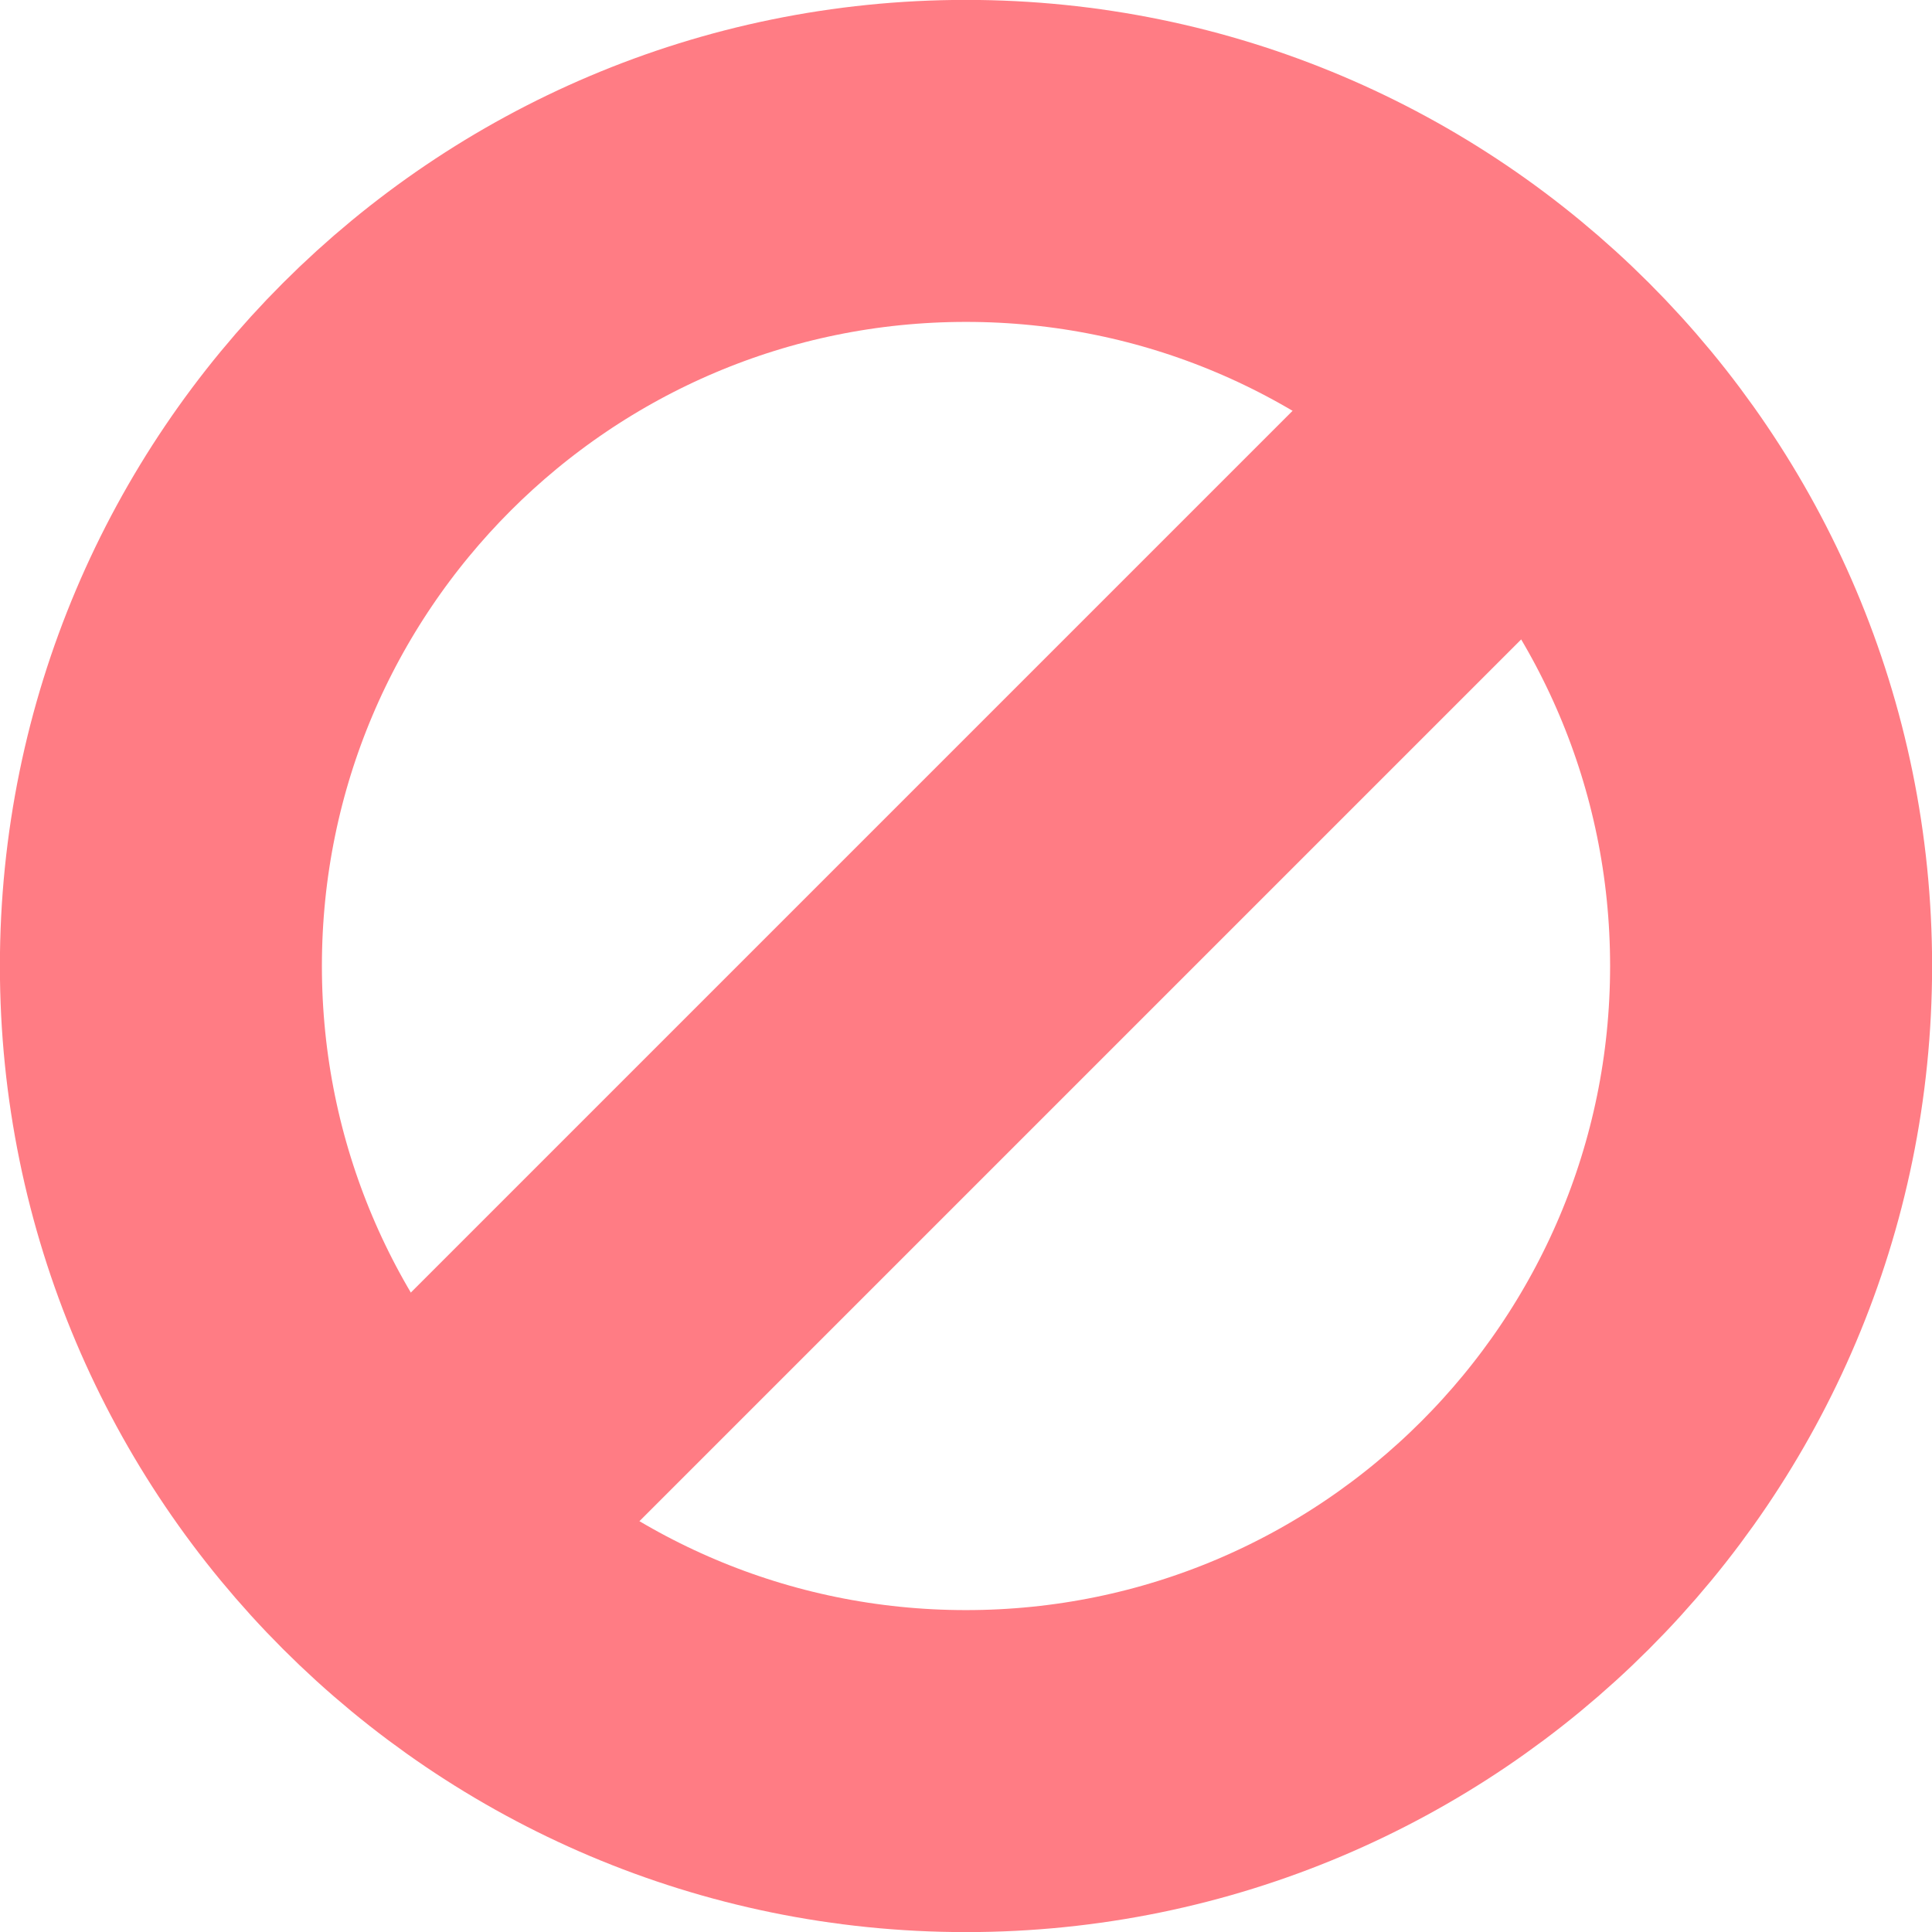
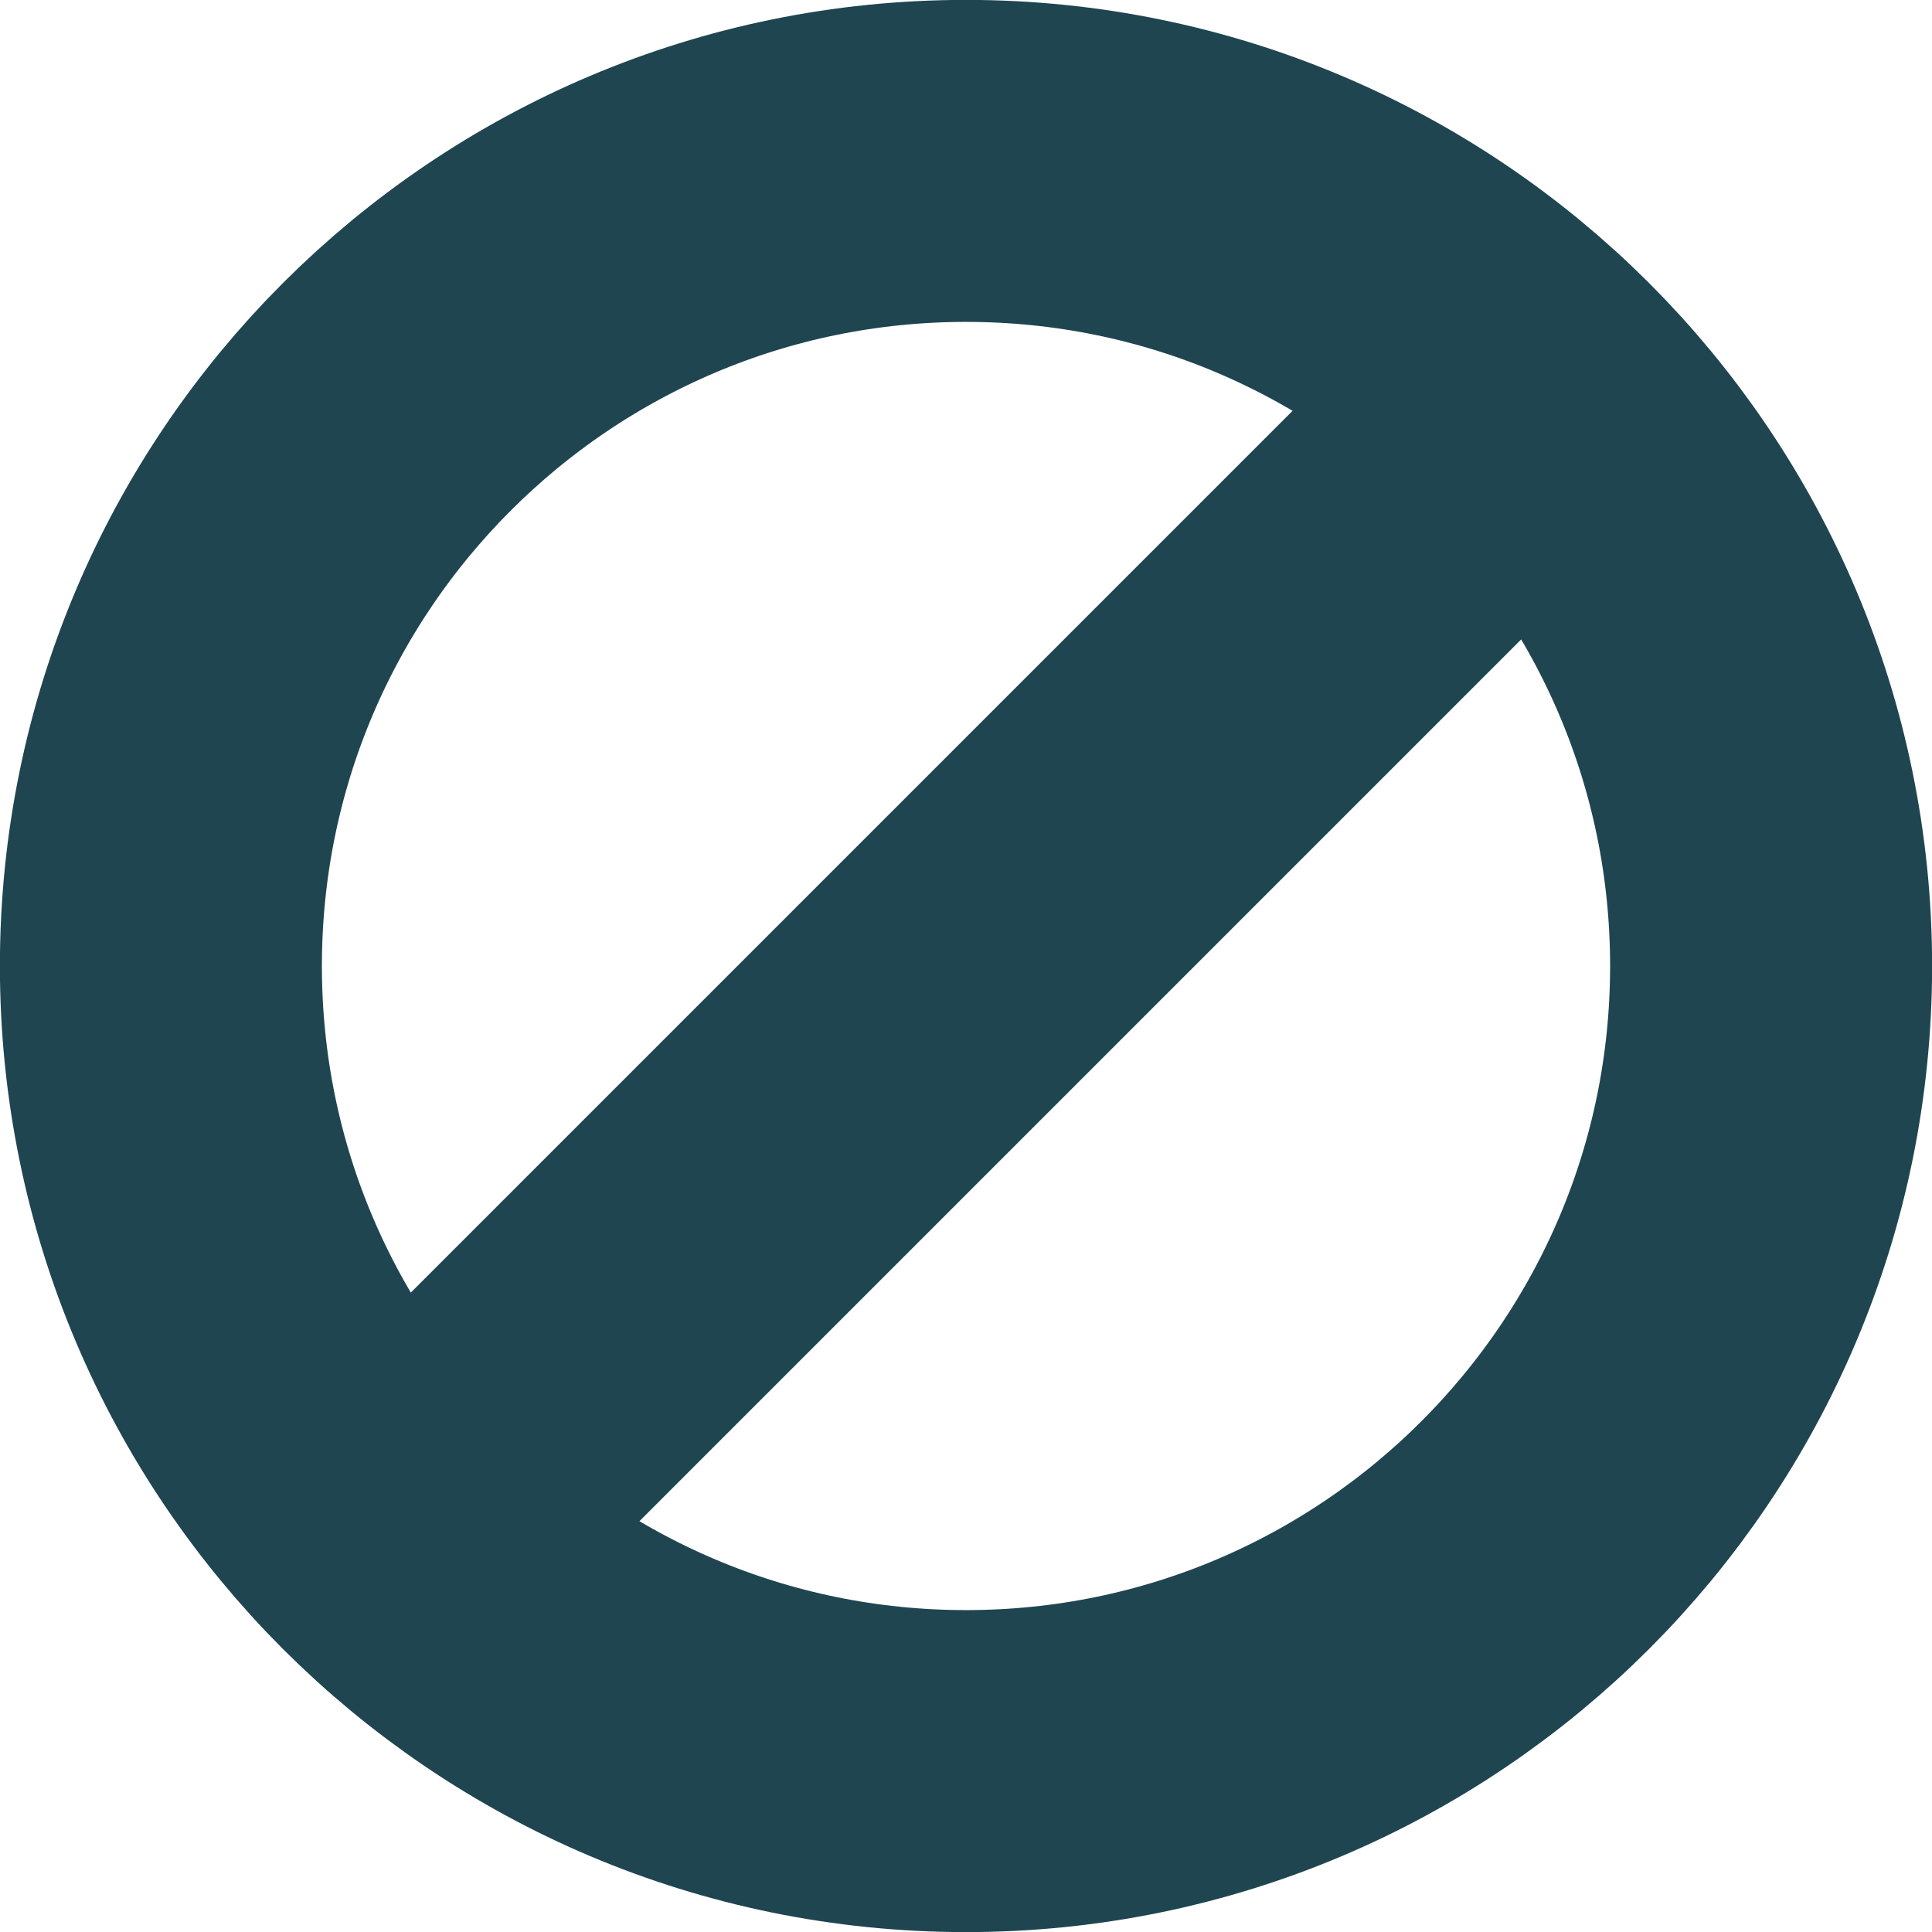
<svg xmlns="http://www.w3.org/2000/svg" version="1.1" width="24" height="24" viewBox="0 0 24 24" xml:space="preserve">
  <defs>
</defs>
  <g transform="matrix(3.86 0 0 3.86 12 12)" id="dVsN-RyGdy0_EaKkcULOt">
-     <path style="stroke: rgb(255,124,132); stroke-width: 4; stroke-dasharray: none; stroke-linecap: butt; stroke-dashoffset: 0; stroke-linejoin: miter; stroke-miterlimit: 4; fill: none; fill-rule: nonzero; opacity: 1;" vector-effect="non-scaling-stroke" transform=" translate(0, 0)" d="M 0 -2.591 C 1.43 -2.591 2.591 -1.43 2.591 0 C 2.591 1.43 1.43 2.591 0 2.591 C -1.43 2.591 -2.591 1.43 -2.591 0 C -2.591 -1.43 -1.43 -2.591 0 -2.591 z" stroke-linecap="round" />
+     <path style="stroke: rgb(31,69,81); stroke-width: 4; stroke-dasharray: none; stroke-linecap: butt; stroke-dashoffset: 0; stroke-linejoin: miter; stroke-miterlimit: 4; fill: none; fill-rule: nonzero; opacity: 1;" vector-effect="non-scaling-stroke" transform=" translate(0, 0)" d="M 0 -2.591 C 1.43 -2.591 2.591 -1.43 2.591 0 C 2.591 1.43 1.43 2.591 0 2.591 C -1.43 2.591 -2.591 1.43 -2.591 0 C -2.591 -1.43 -1.43 -2.591 0 -2.591 z" stroke-linecap="round" />
  </g>
  <g transform="matrix(0.71 0.71 -0.71 0.71 12 12)" id="X_dpO2SmOqxyFlBv9g5Ww">
-     <path style="stroke: rgb(255,124,132); stroke-width: 0; stroke-dasharray: none; stroke-linecap: butt; stroke-dashoffset: 0; stroke-linejoin: miter; stroke-miterlimit: 4; fill: rgb(255,124,132); fill-rule: nonzero; opacity: 1;" vector-effect="non-scaling-stroke" transform=" translate(-2, -10.82)" d="M 0 0 L 4 0 L 4 21.643 L 0 21.643 z" stroke-linecap="round" />
+     <path style="stroke: rgb(255,124,132); stroke-width: 0; stroke-dasharray: none; stroke-linecap: butt; stroke-dashoffset: 0; stroke-linejoin: miter; stroke-miterlimit: 4; fill: rgb(31,69,81); fill-rule: nonzero; opacity: 1;" vector-effect="non-scaling-stroke" transform=" translate(-2, -10.82)" d="M 0 0 L 4 0 L 4 21.643 L 0 21.643 z" stroke-linecap="round" />
  </g>
</svg>
